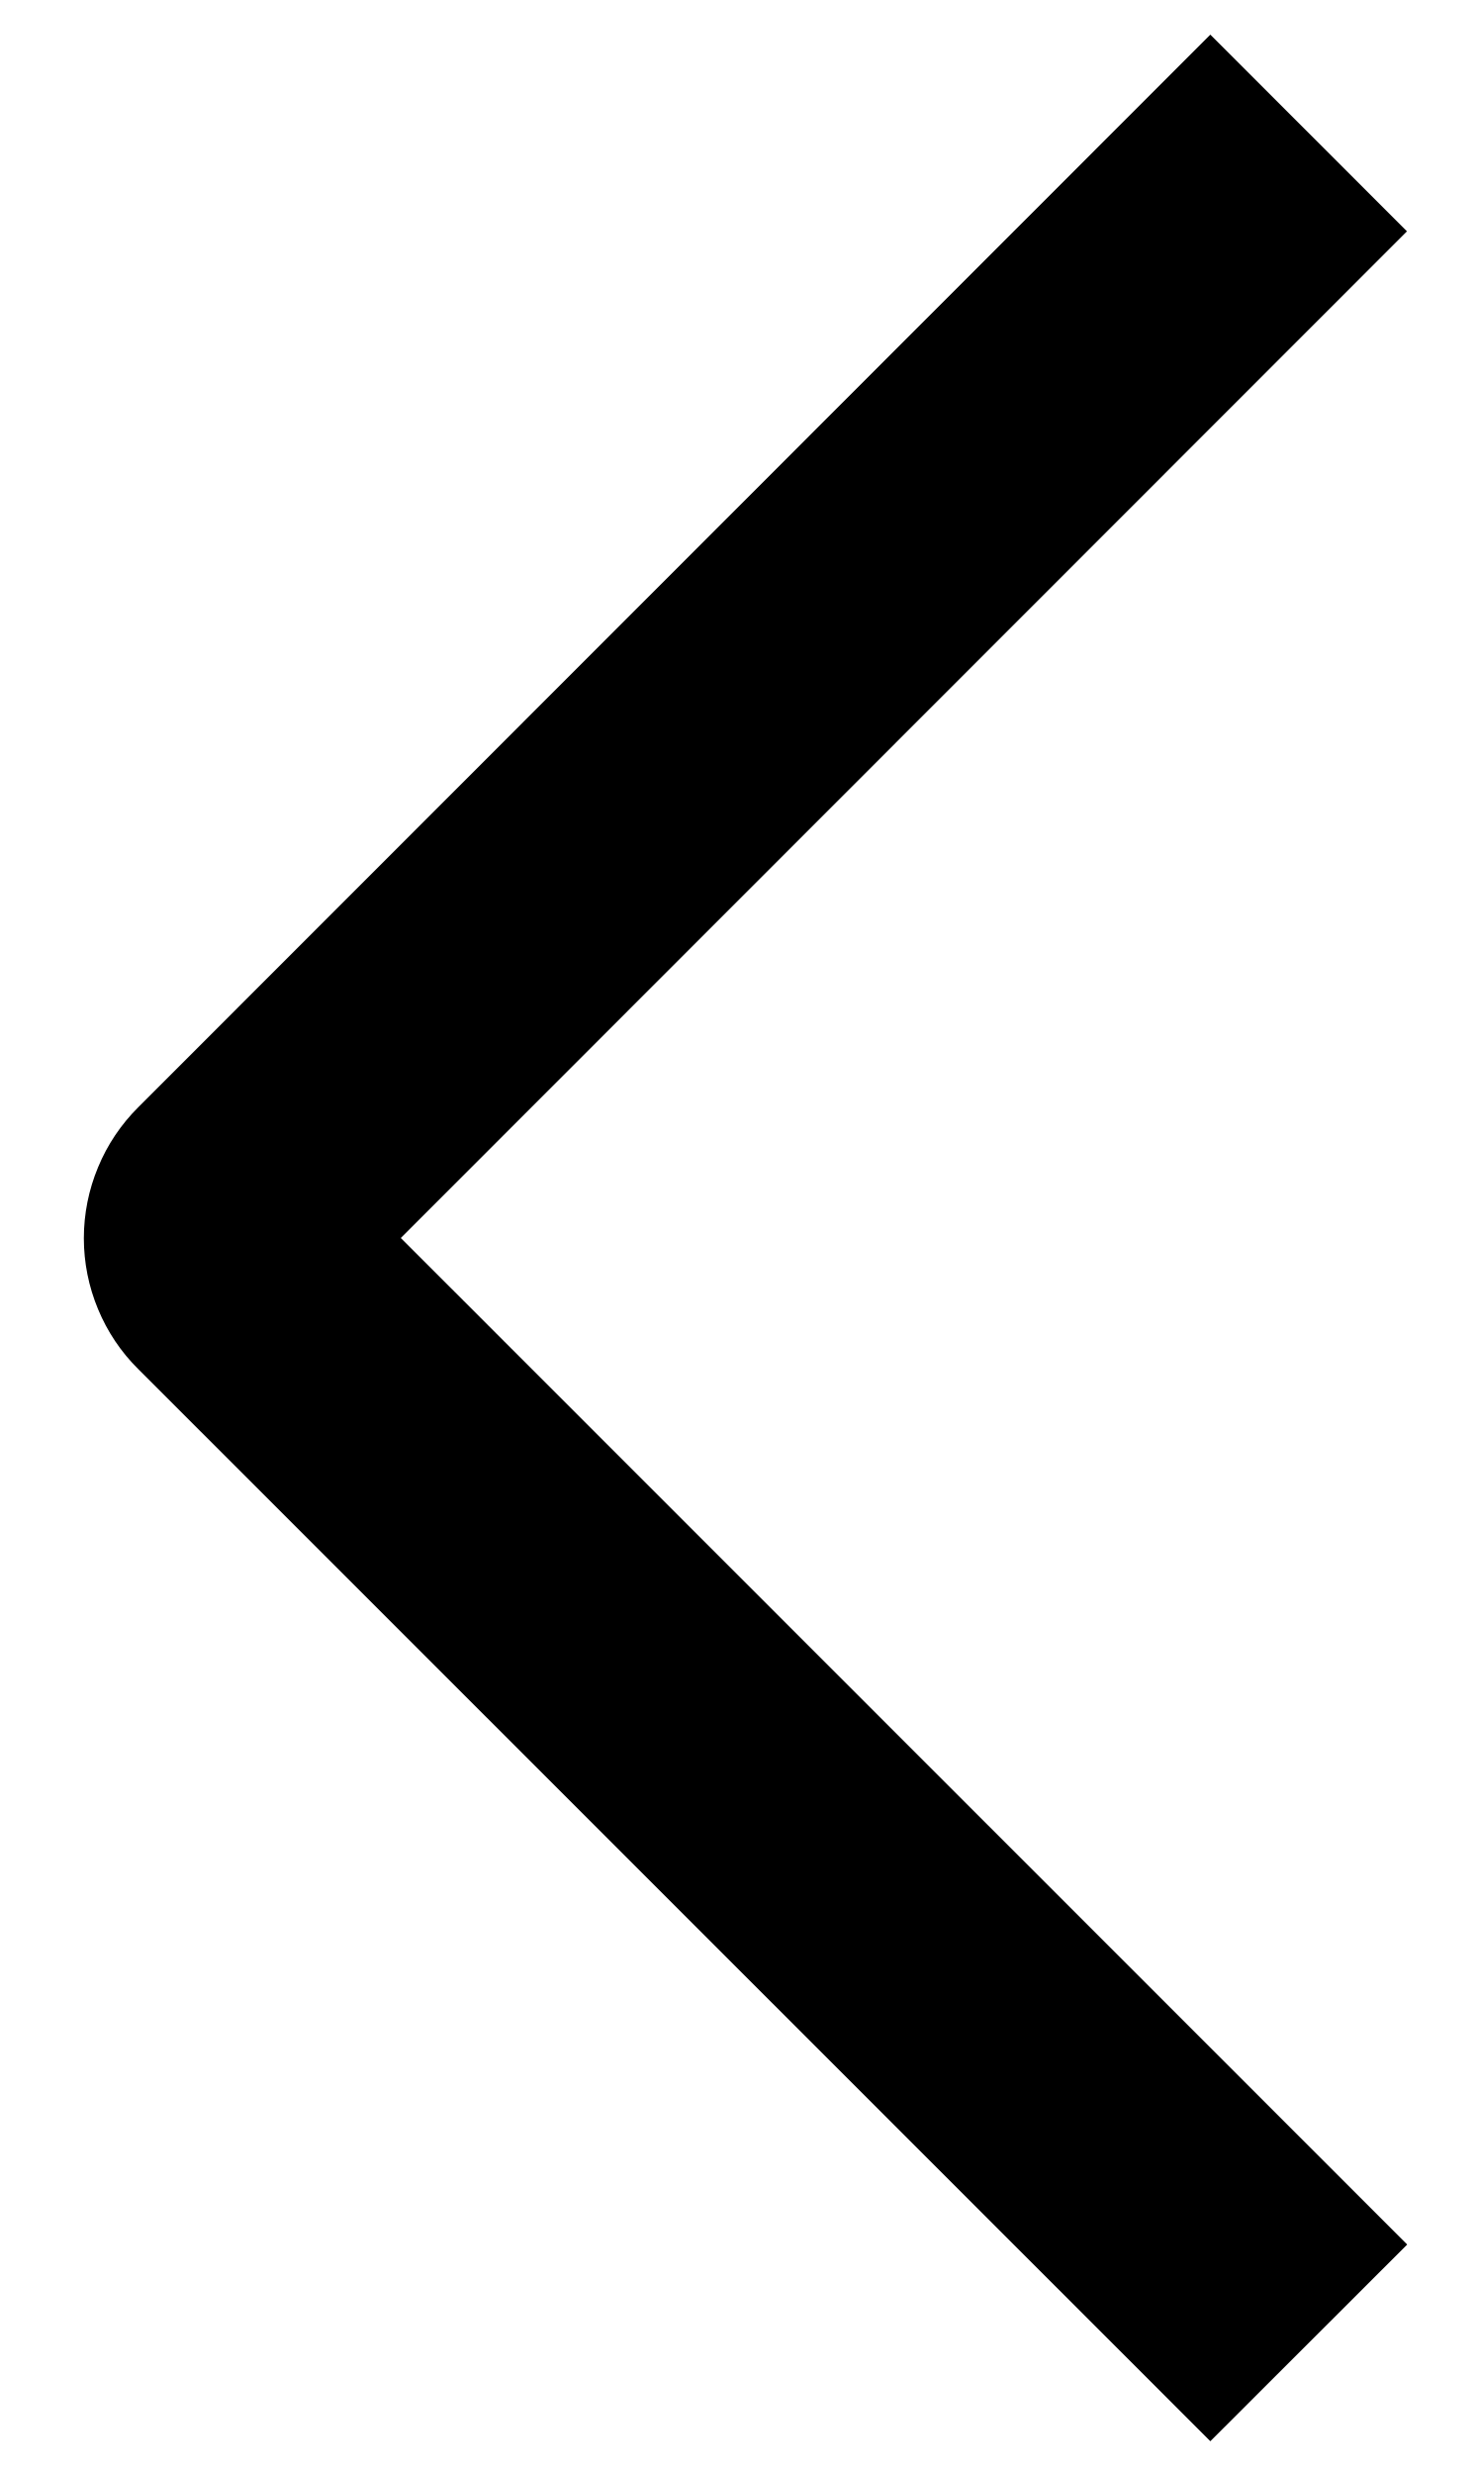
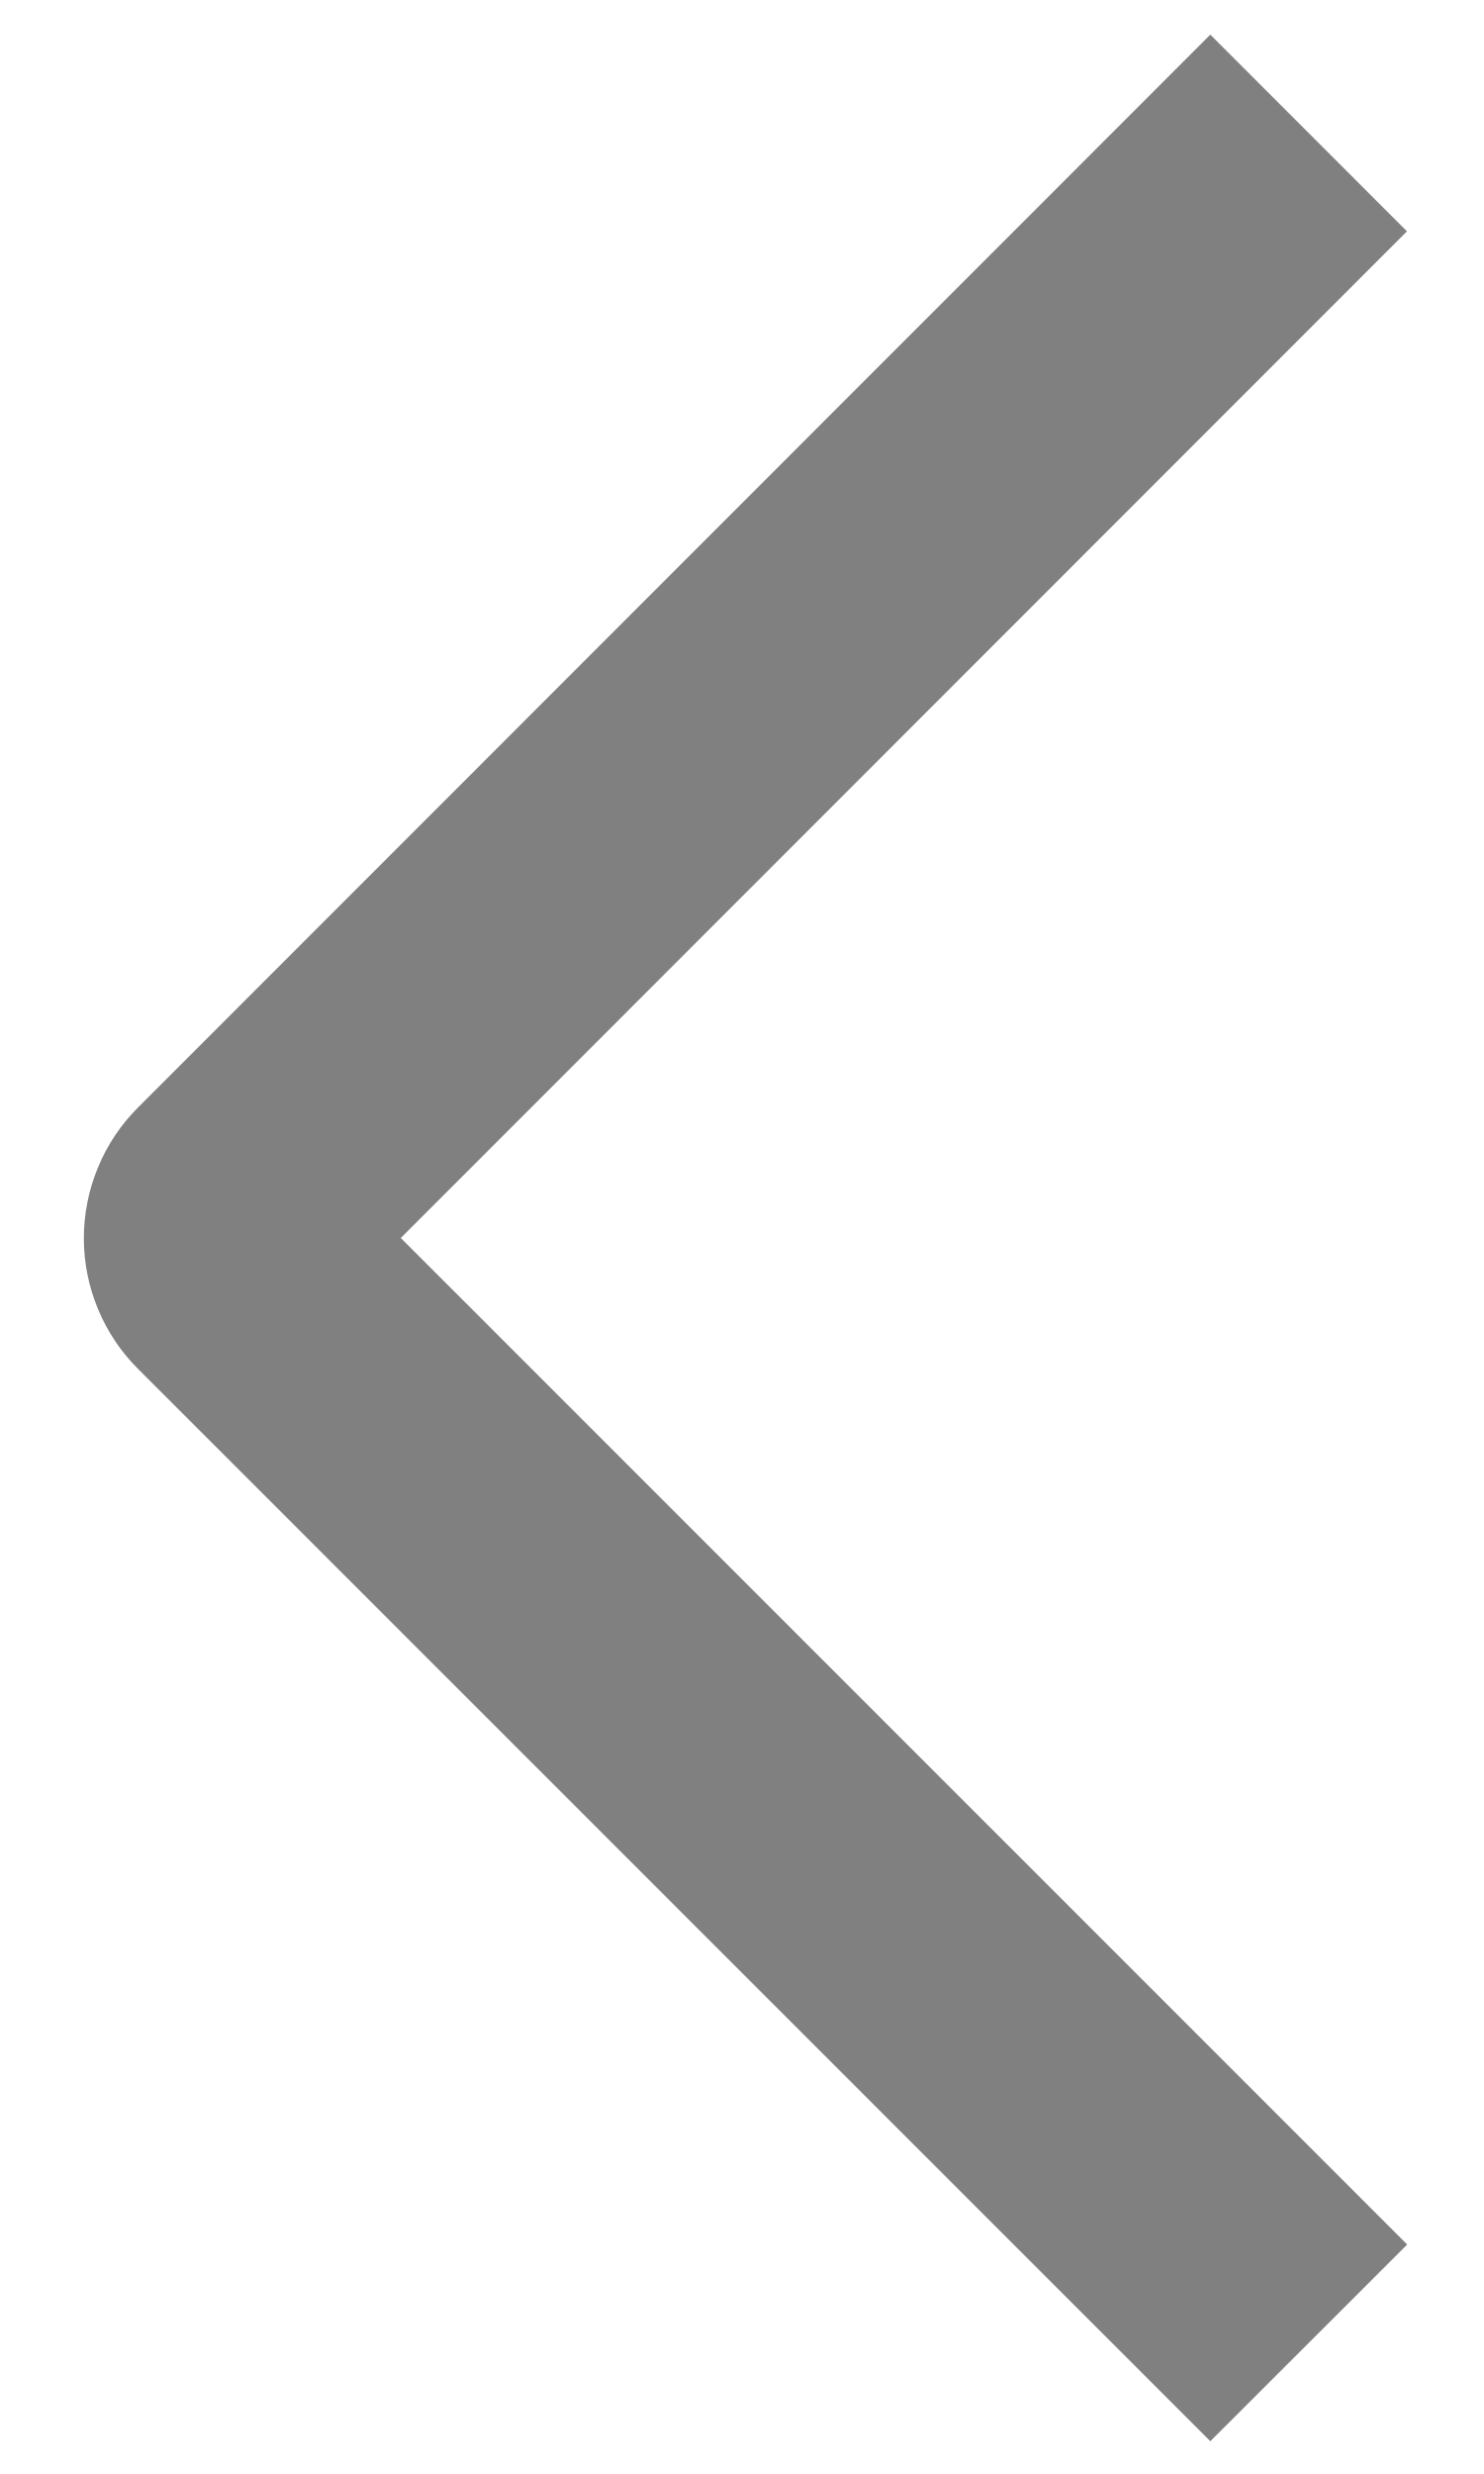
<svg xmlns="http://www.w3.org/2000/svg" width="12" height="20" viewBox="0 0 12 20" fill="none">
-   <path d="M11.379 18.145L9.787 19.735L1.119 11.069C0.979 10.931 0.868 10.765 0.793 10.584C0.717 10.402 0.678 10.207 0.678 10.01C0.678 9.813 0.717 9.618 0.793 9.436C0.868 9.254 0.979 9.089 1.119 8.95L9.787 0.28L11.377 1.87L3.241 10.008L11.379 18.145Z" fill="black" />
+   <path d="M11.379 18.145L9.787 19.735L1.119 11.069C0.979 10.931 0.868 10.765 0.793 10.584C0.717 10.402 0.678 10.207 0.678 10.01C0.678 9.813 0.717 9.618 0.793 9.436C0.868 9.254 0.979 9.089 1.119 8.95L9.787 0.28L11.377 1.87L3.241 10.008L11.379 18.145Z" fill="gray" />
</svg>
